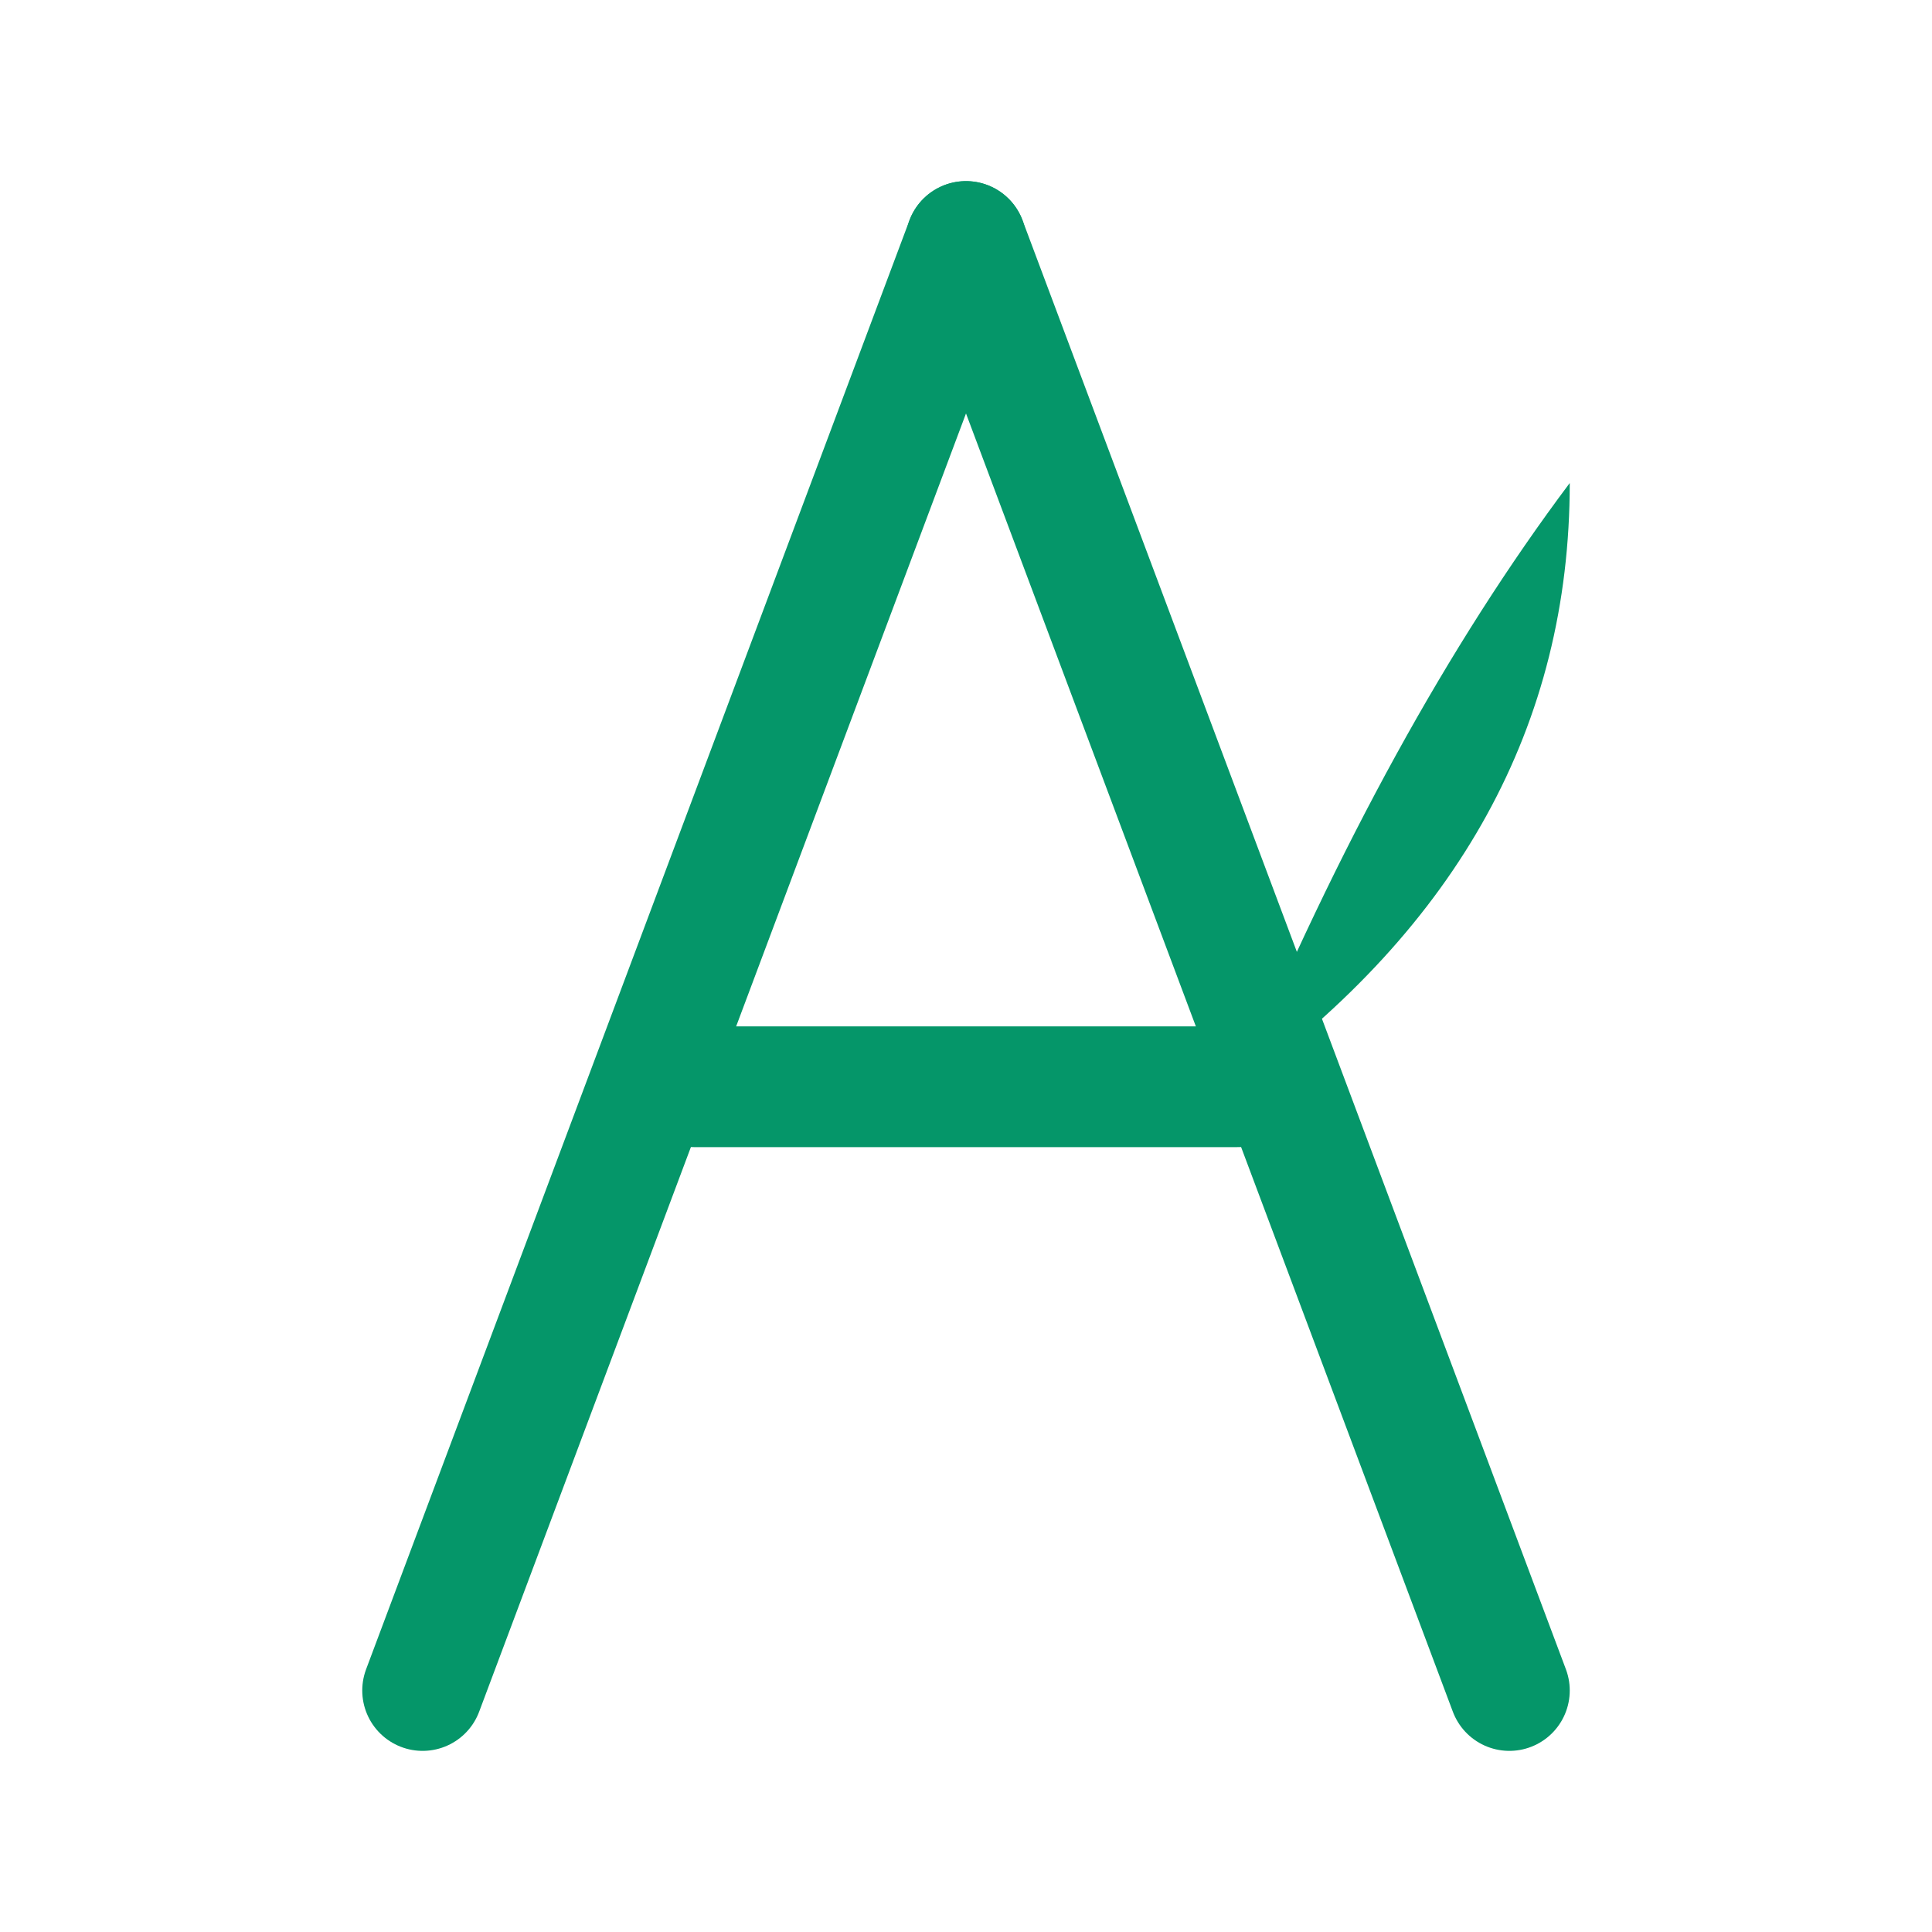
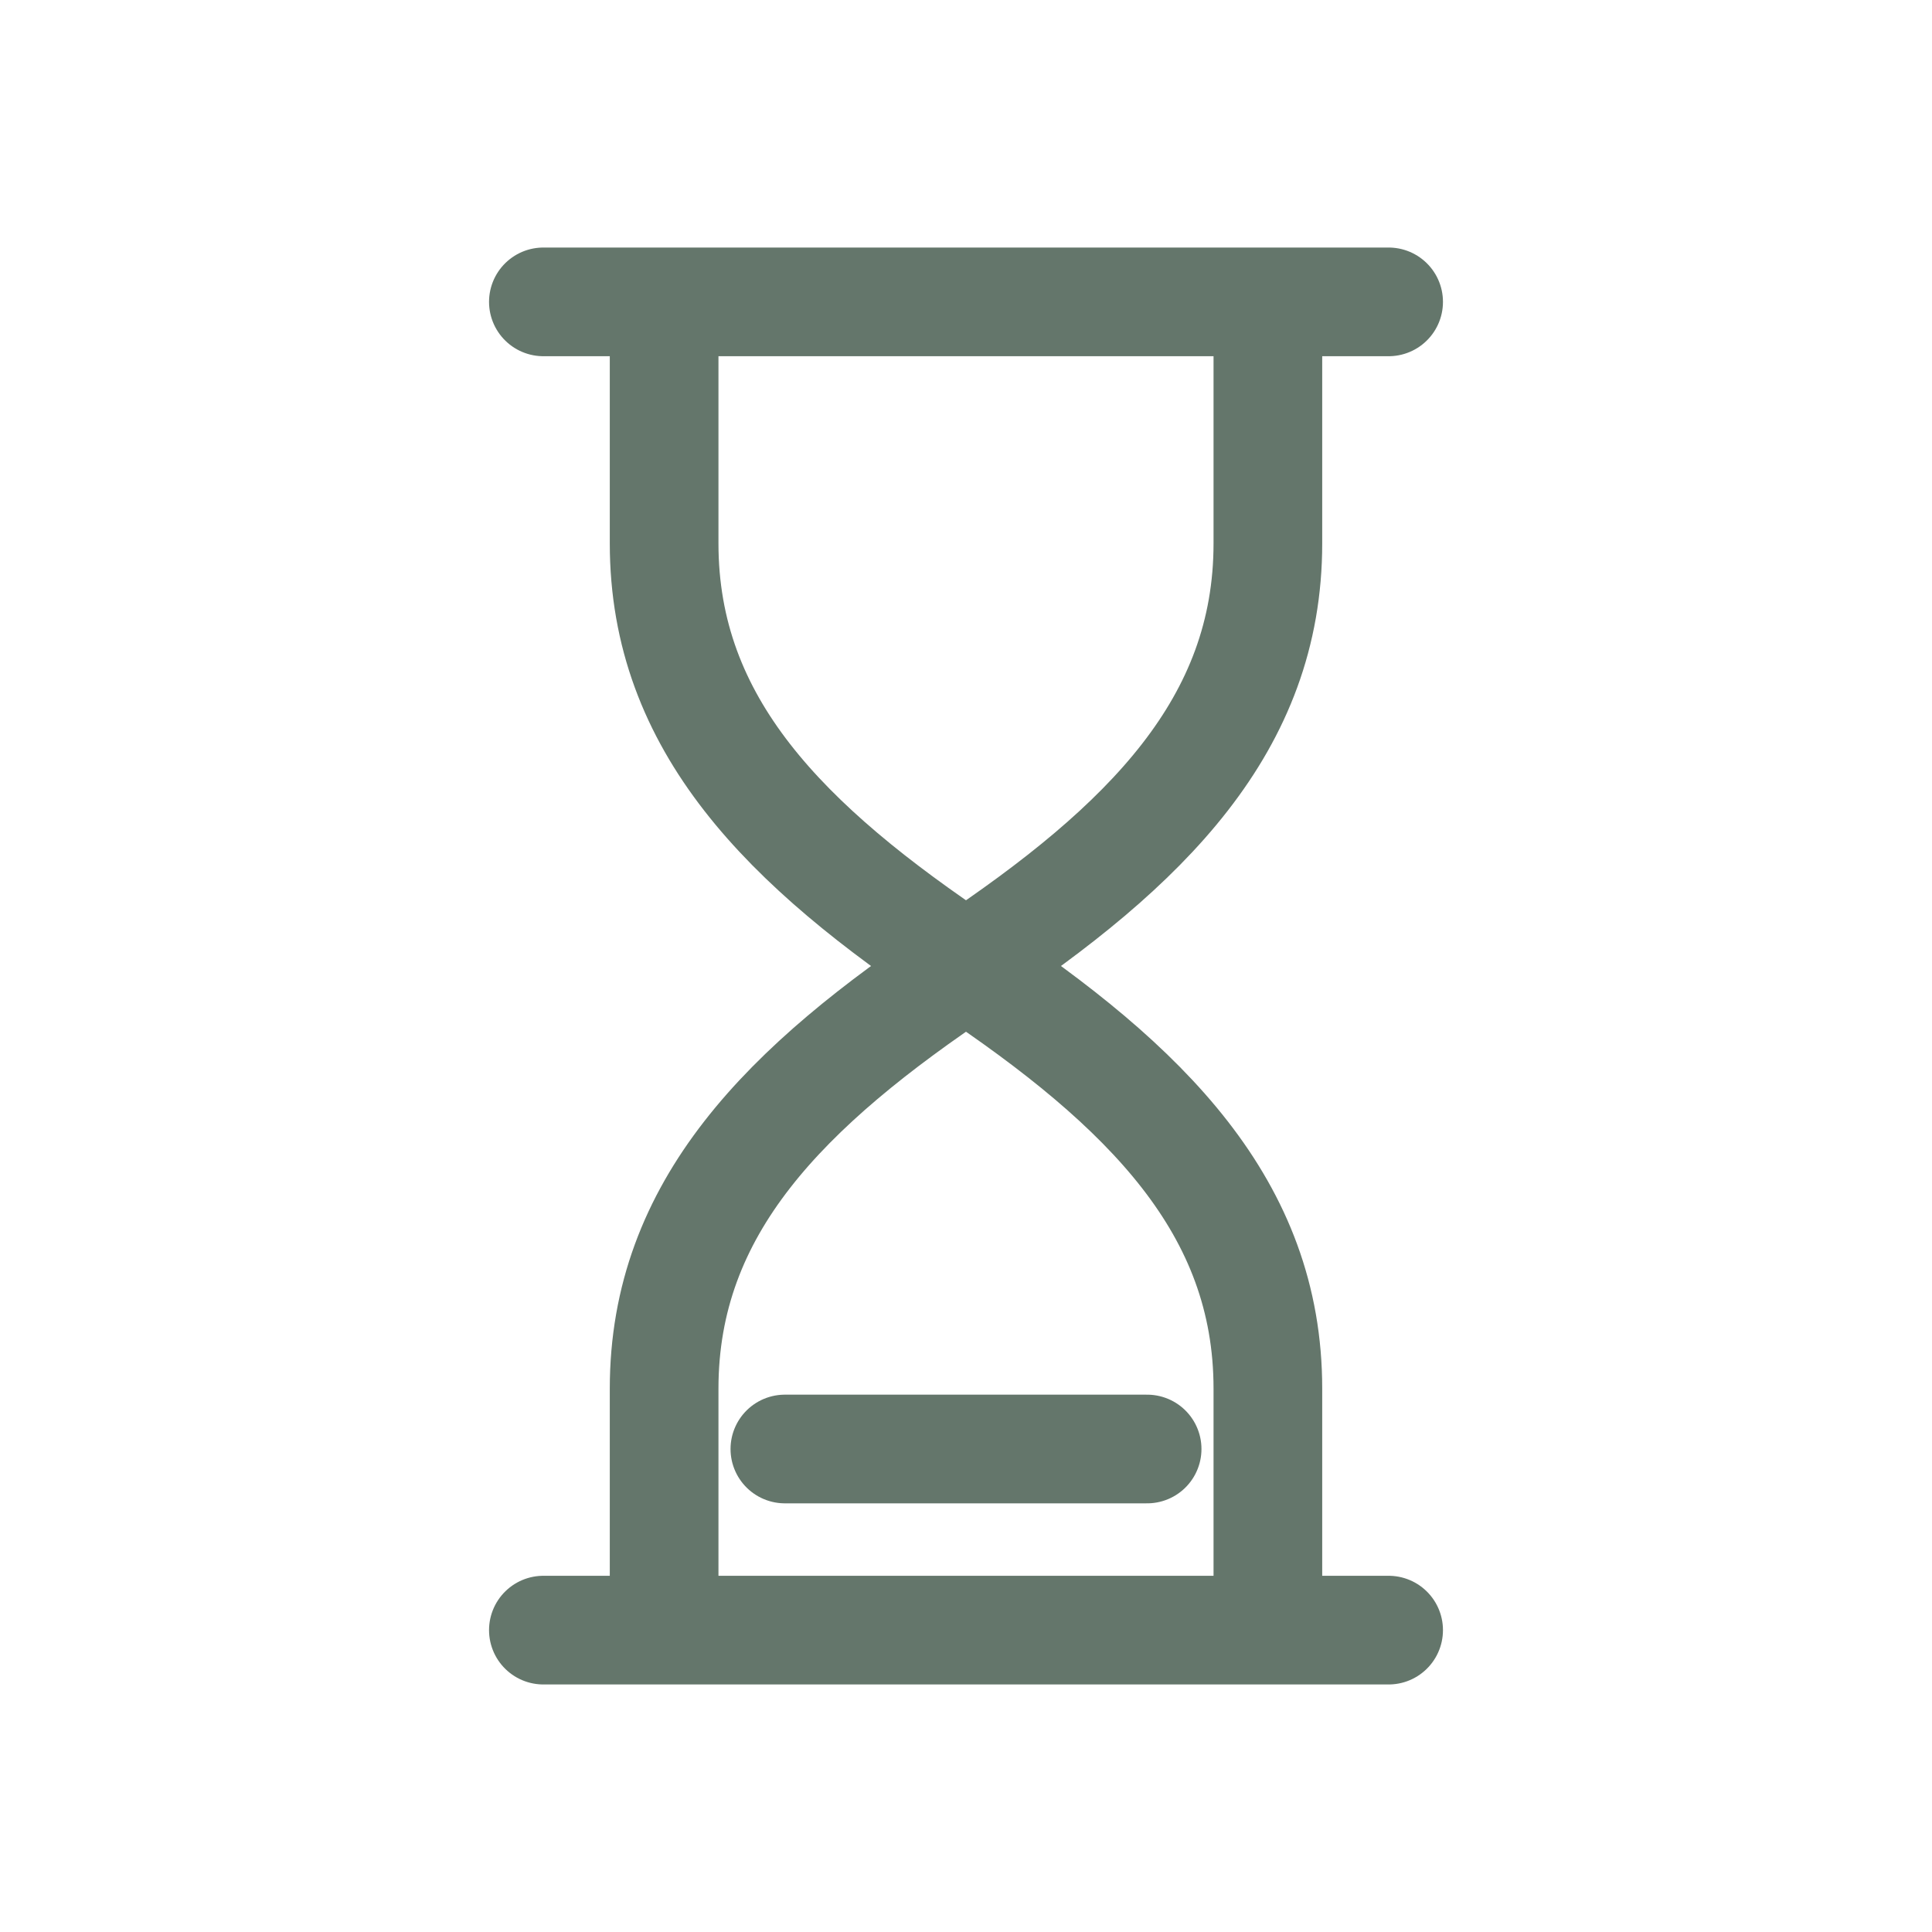
- <svg xmlns="http://www.w3.org/2000/svg" viewBox="0 0 32 32" fill="none" stroke="#059669" stroke-width="2" stroke-linecap="round" stroke-linejoin="round">
-   <path d="M16 4 L7 28" />
-   <path d="M16 4 L25 28" />
-   <path d="M11.5 18 H 20.5" />
-   <path d="M20.5 18 Q 26 14 26 8 Q 23 12 20.5 18" fill="#059669" stroke="none" />
+ <svg xmlns="http://www.w3.org/2000/svg" viewBox="0 0 32 32" fill="none" stroke="#64766b" stroke-width="1.8" stroke-linecap="round" stroke-linejoin="round">
+   <path d="M9 5h14M9 27h14M11 5v4c0 3 2 5 5 7-3 2-5 4-5 7v4M21 5v4c0 3-2 5-5 7 3 2 5 4 5 7v4" />
+   <path d="M13 24h6" />
</svg>
